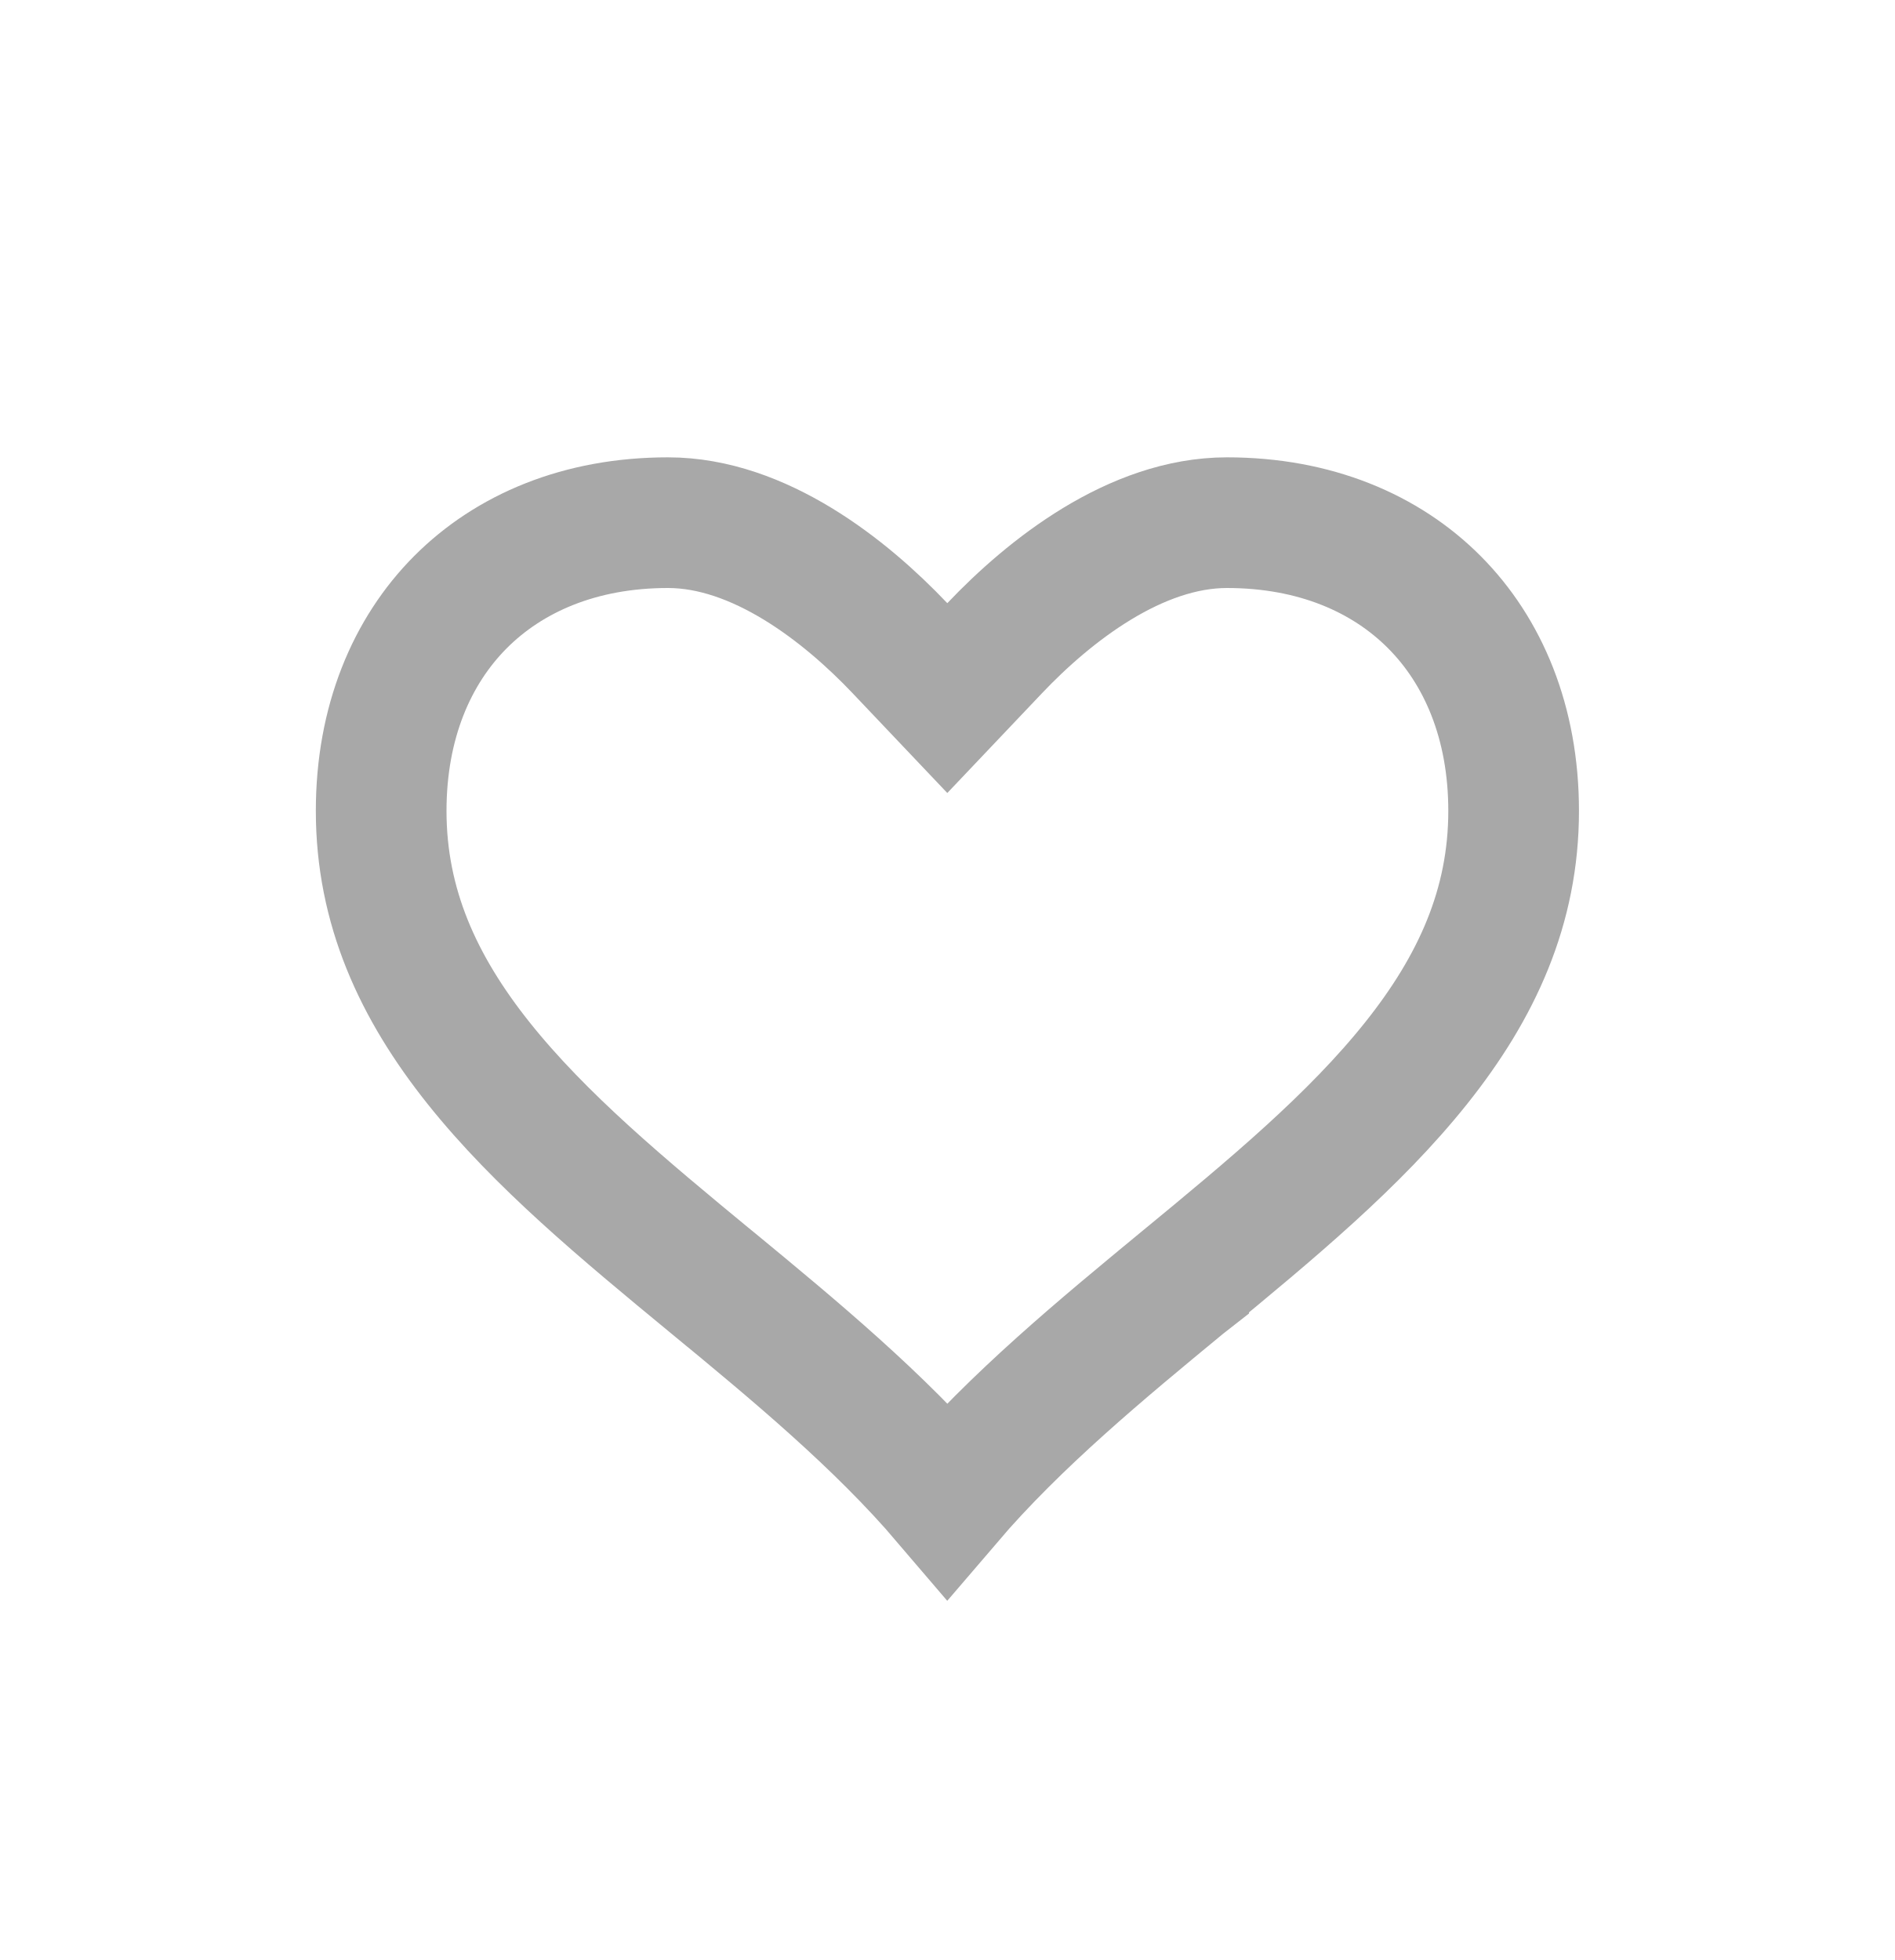
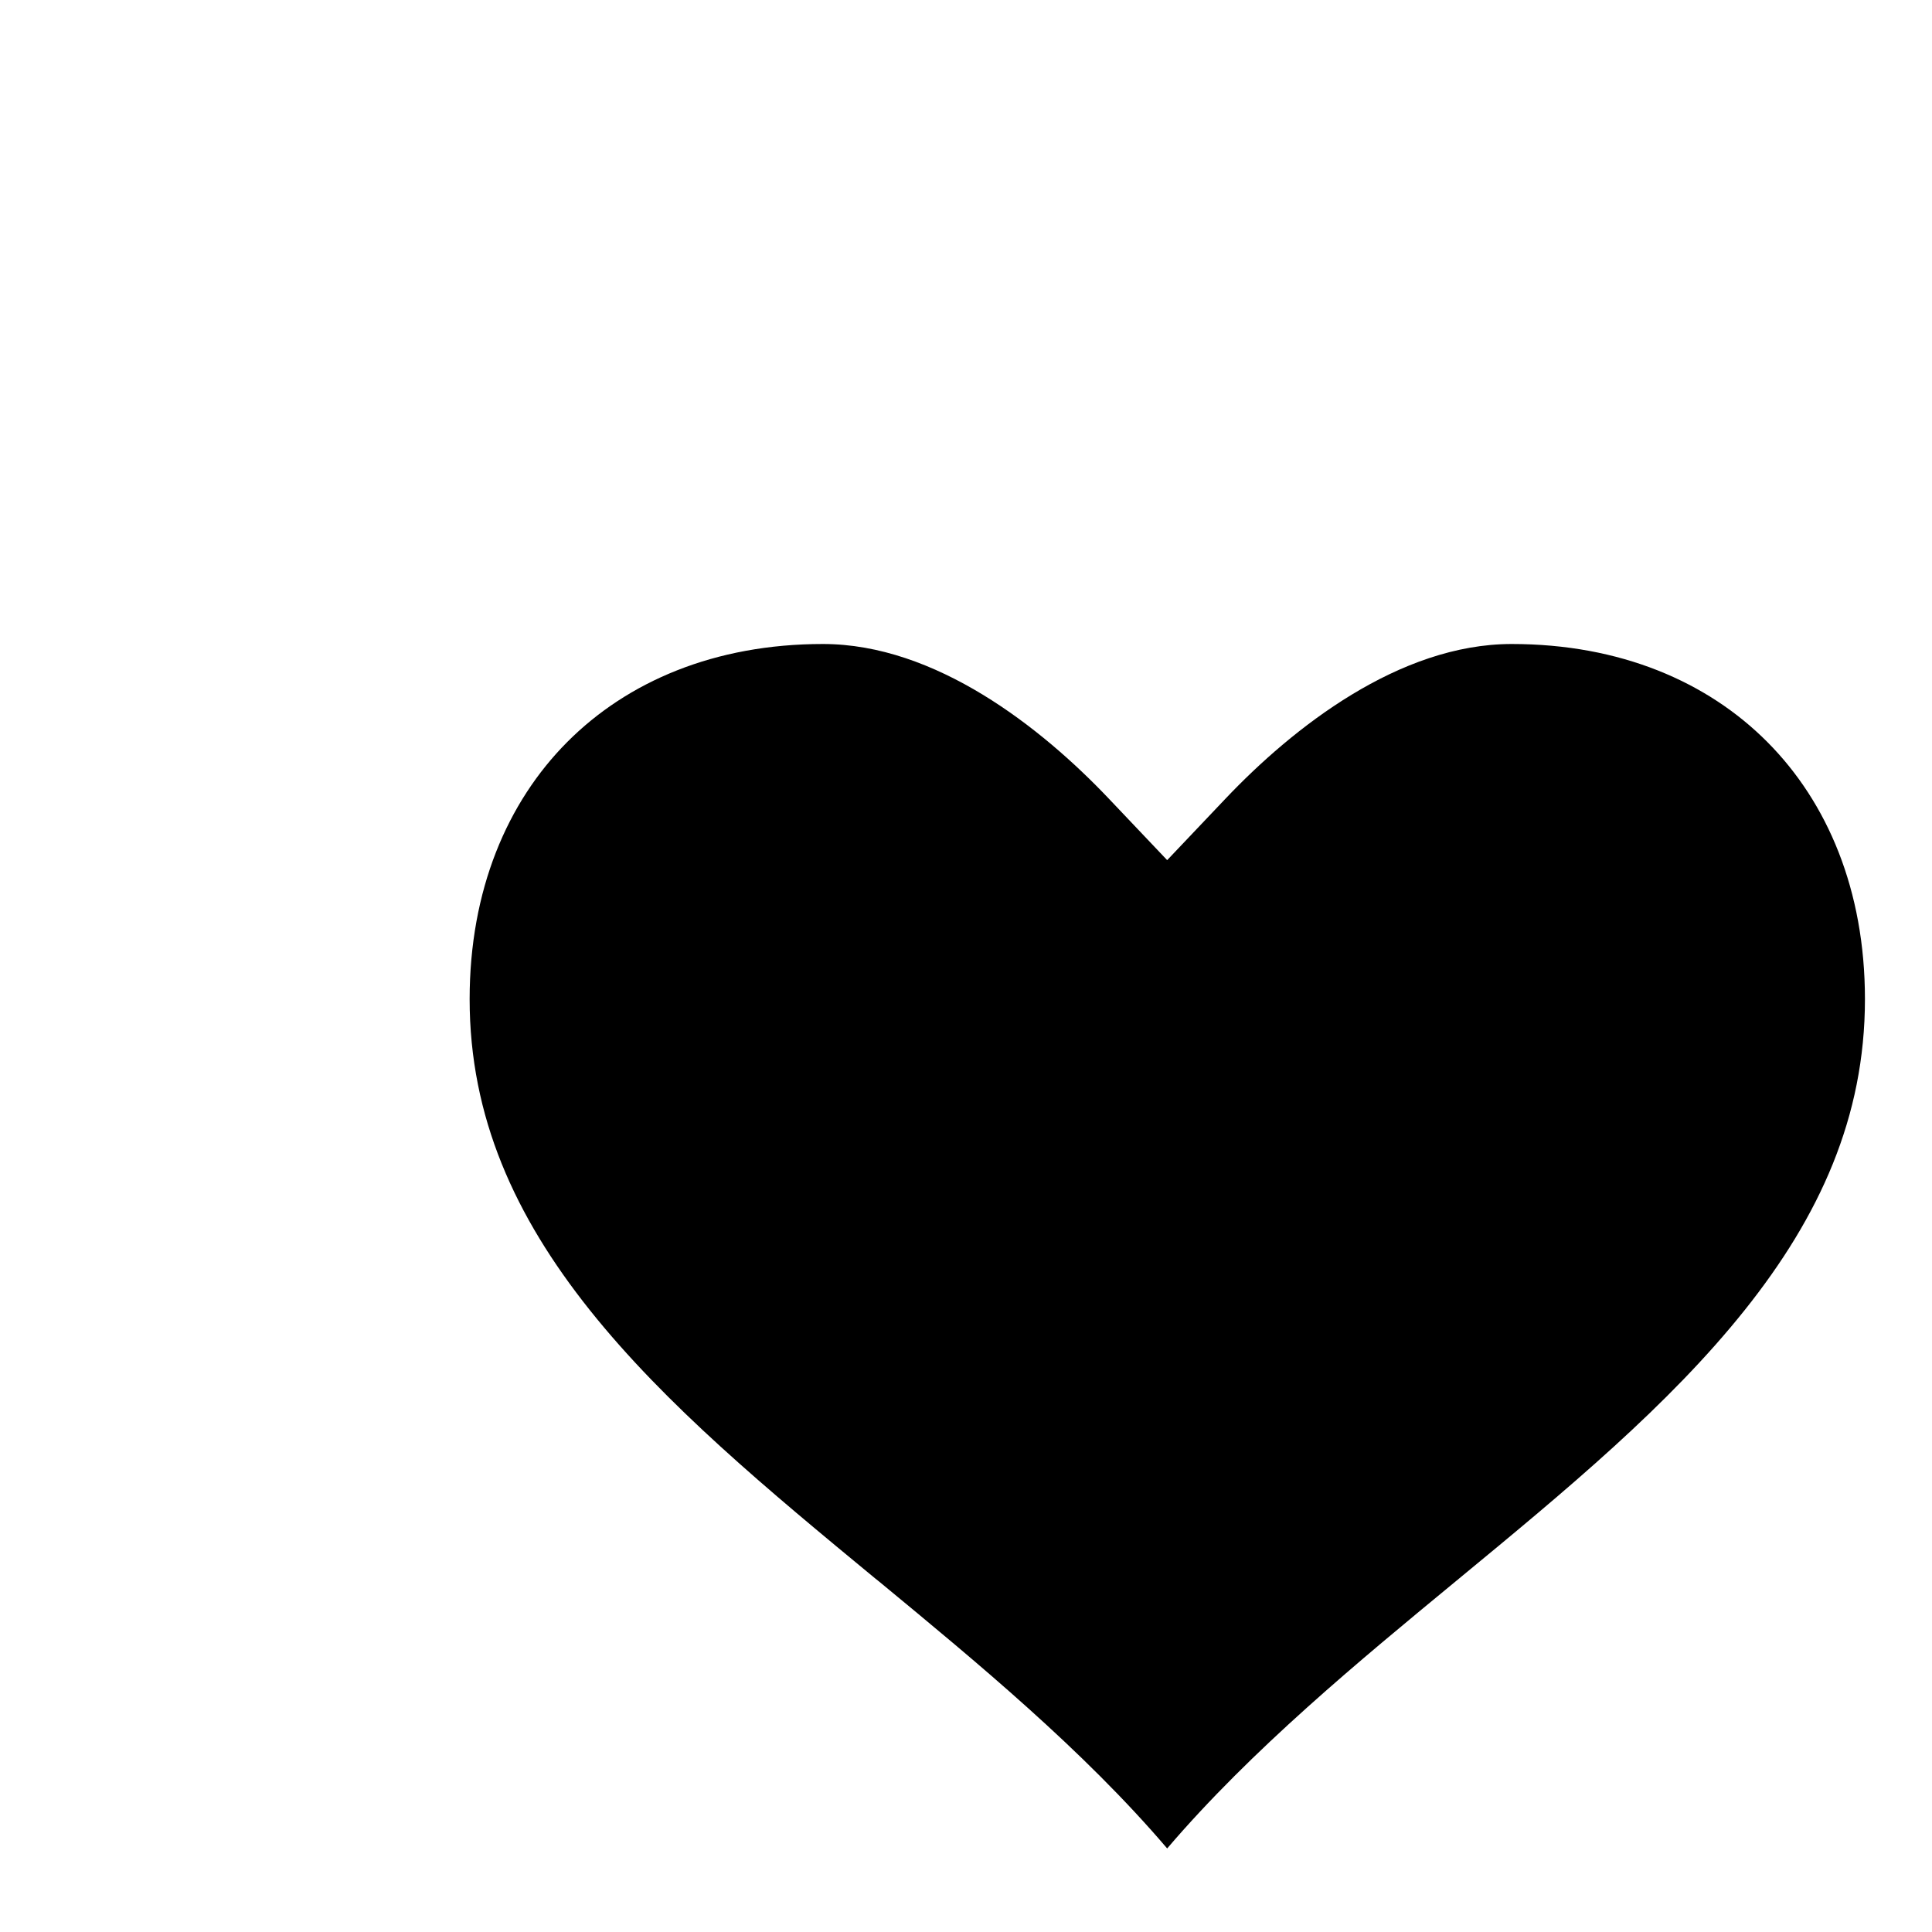
- <svg xmlns="http://www.w3.org/2000/svg" width="29" height="30" viewBox="0 0 29 30" fill="none">
-   <path d="M13.774 9.921L14.499 10.685L15.224 9.921C16.062 9.038 17.381 8 18.779 8C20.125 8 21.209 8.468 21.954 9.217C22.7 9.966 23.167 11.057 23.167 12.412C23.167 13.879 22.601 15.111 21.676 16.271C20.732 17.455 19.465 18.505 18.117 19.616C18.117 19.616 18.117 19.616 18.117 19.617L18.094 19.635C16.884 20.633 15.551 21.731 14.499 22.962C13.458 21.741 12.137 20.651 10.938 19.661L10.884 19.617L10.883 19.617C9.535 18.505 8.268 17.455 7.324 16.271C6.4 15.111 5.834 13.879 5.834 12.412C5.834 11.057 6.301 9.966 7.047 9.217C7.793 8.468 8.876 8 10.223 8C11.62 8 12.935 9.037 13.774 9.921Z" stroke="#A8A8A8" stroke-width="2" />
+ <svg xmlns="http://www.w3.org/2000/svg" width="24" height="24" viewBox="0 0 24 24">
+   <path d="M13.774 9.921L14.499 10.685L15.224 9.921C16.062 9.038 17.381 8 18.779 8C20.125 8 21.209 8.468 21.954 9.217C22.7 9.966 23.167 11.057 23.167 12.412C23.167 13.879 22.601 15.111 21.676 16.271C20.732 17.455 19.465 18.505 18.117 19.616C18.117 19.616 18.117 19.616 18.117 19.617L18.094 19.635C16.884 20.633 15.551 21.731 14.499 22.962C13.458 21.741 12.137 20.651 10.938 19.661L10.884 19.617L10.883 19.617C9.535 18.505 8.268 17.455 7.324 16.271C6.4 15.111 5.834 13.879 5.834 12.412C5.834 11.057 6.301 9.966 7.047 9.217C7.793 8.468 8.876 8 10.223 8C11.62 8 12.935 9.037 13.774 9.921Z" />
</svg>
